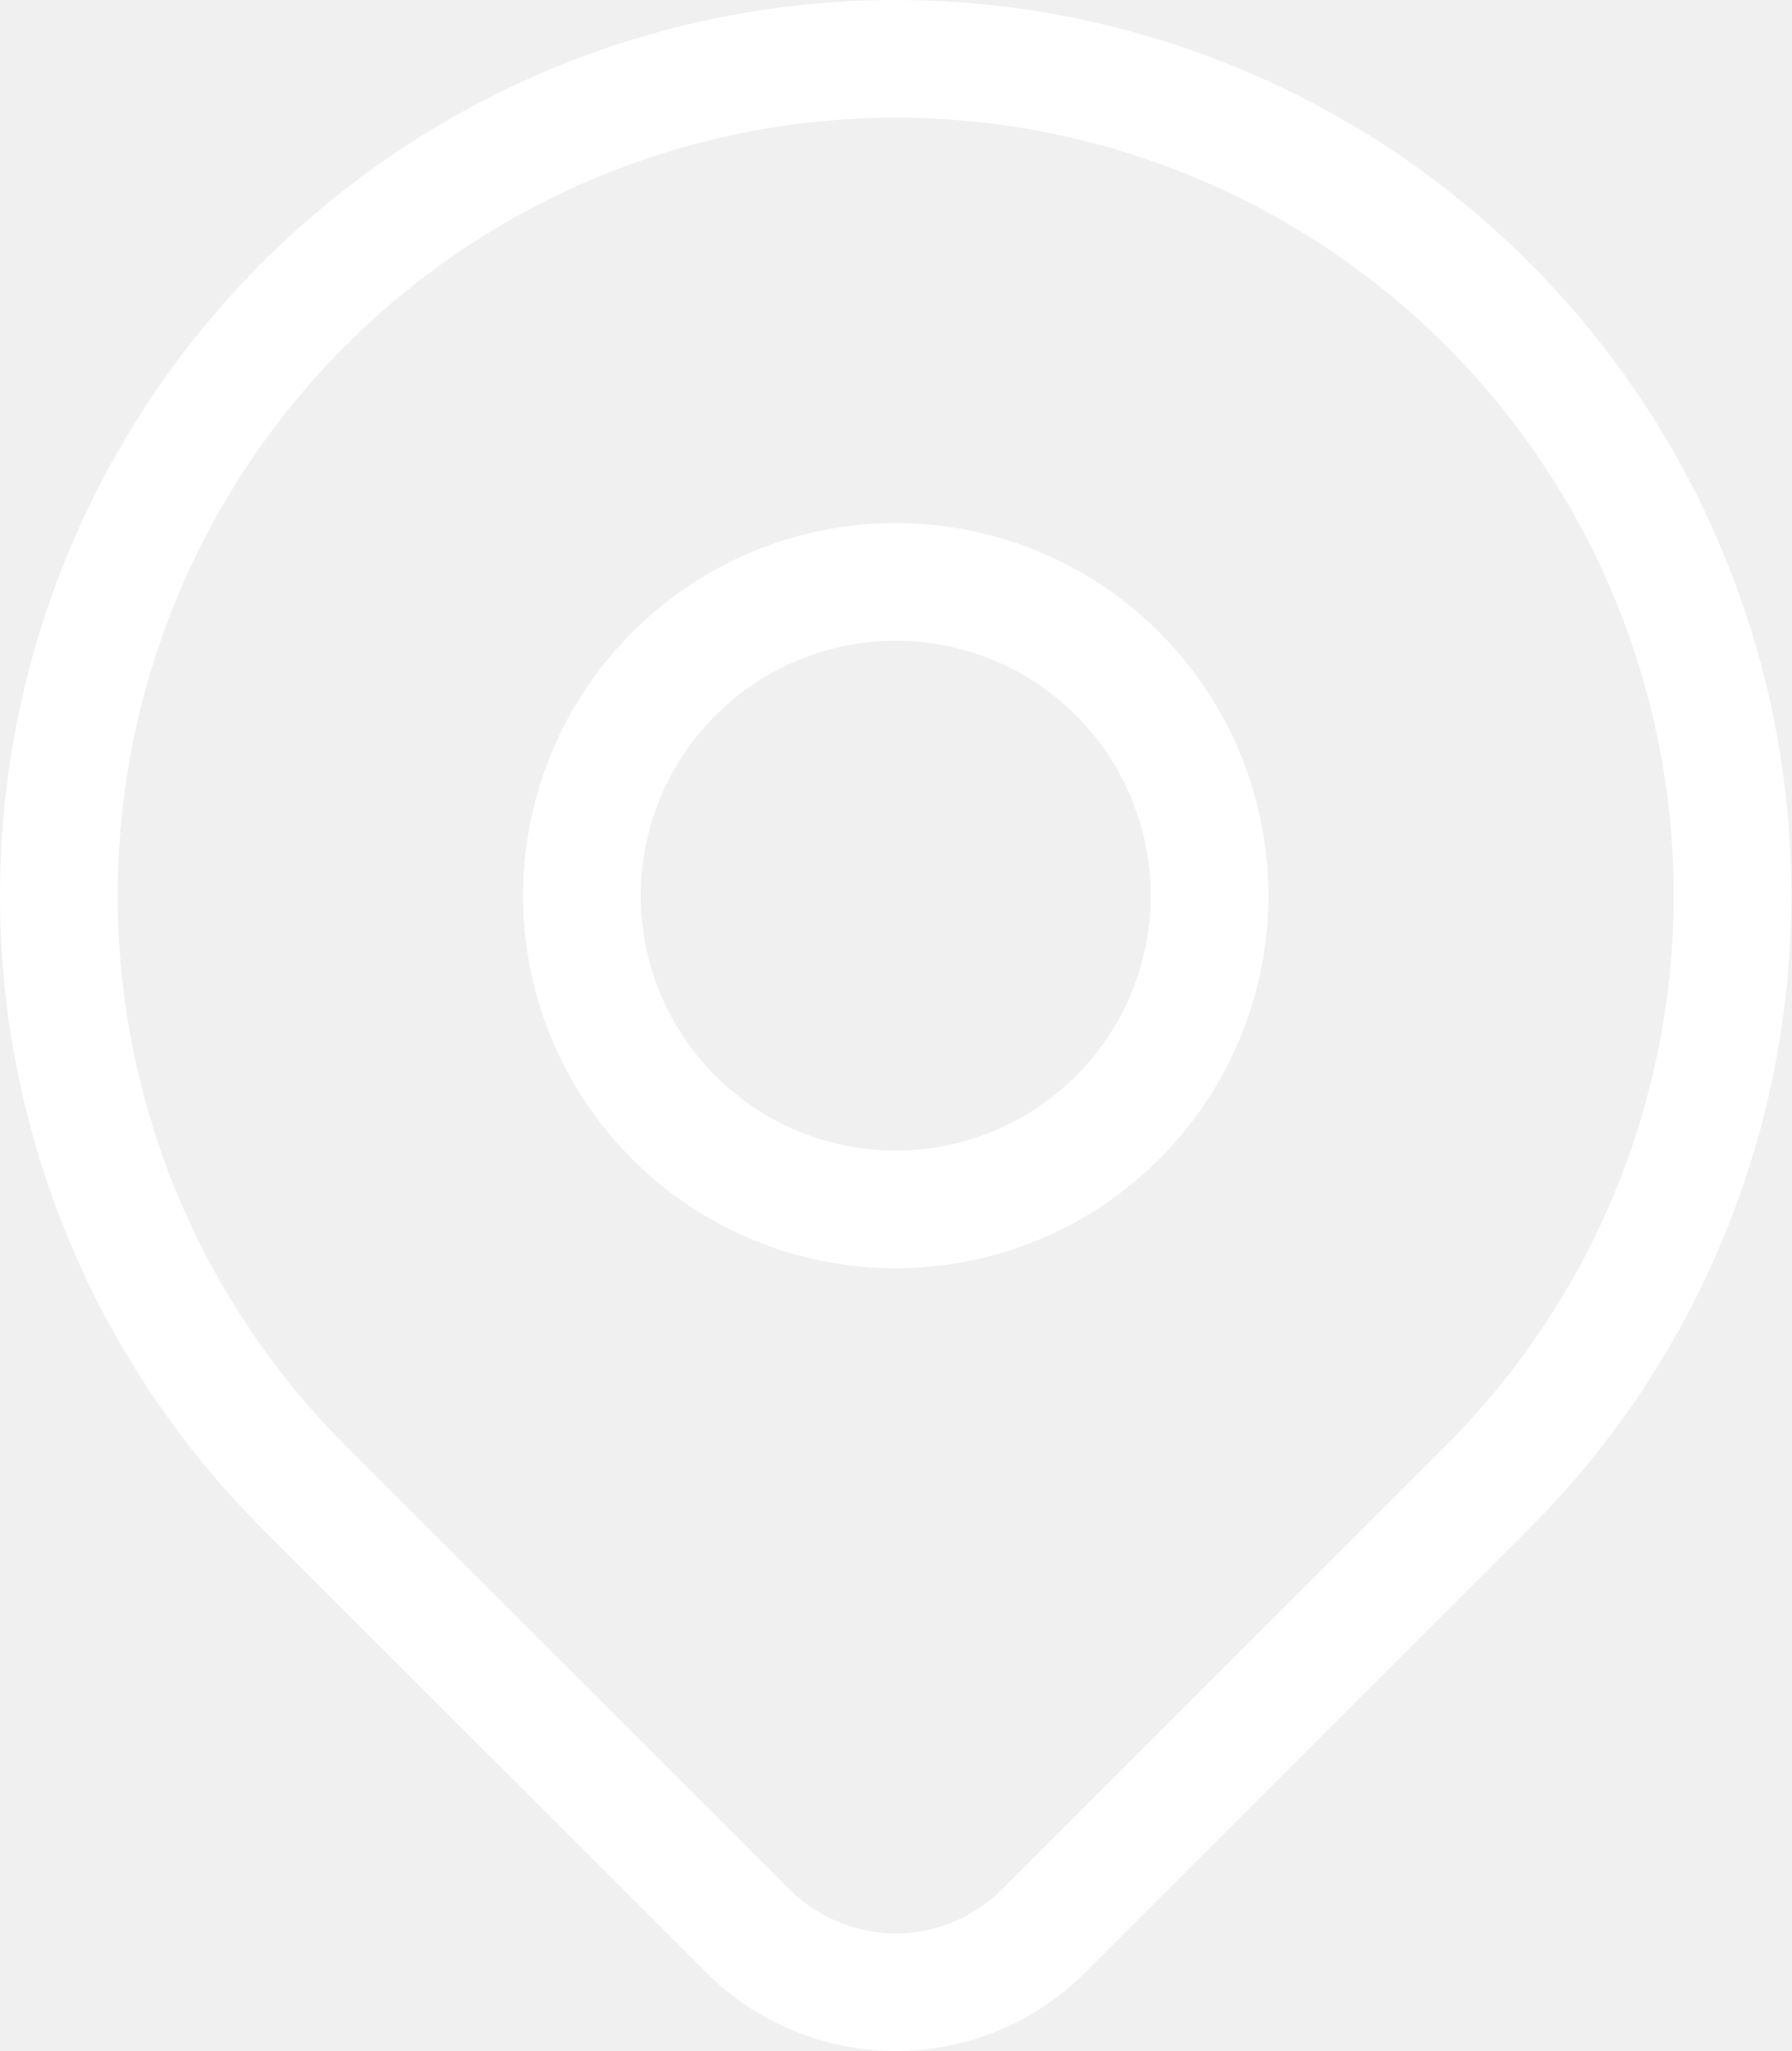
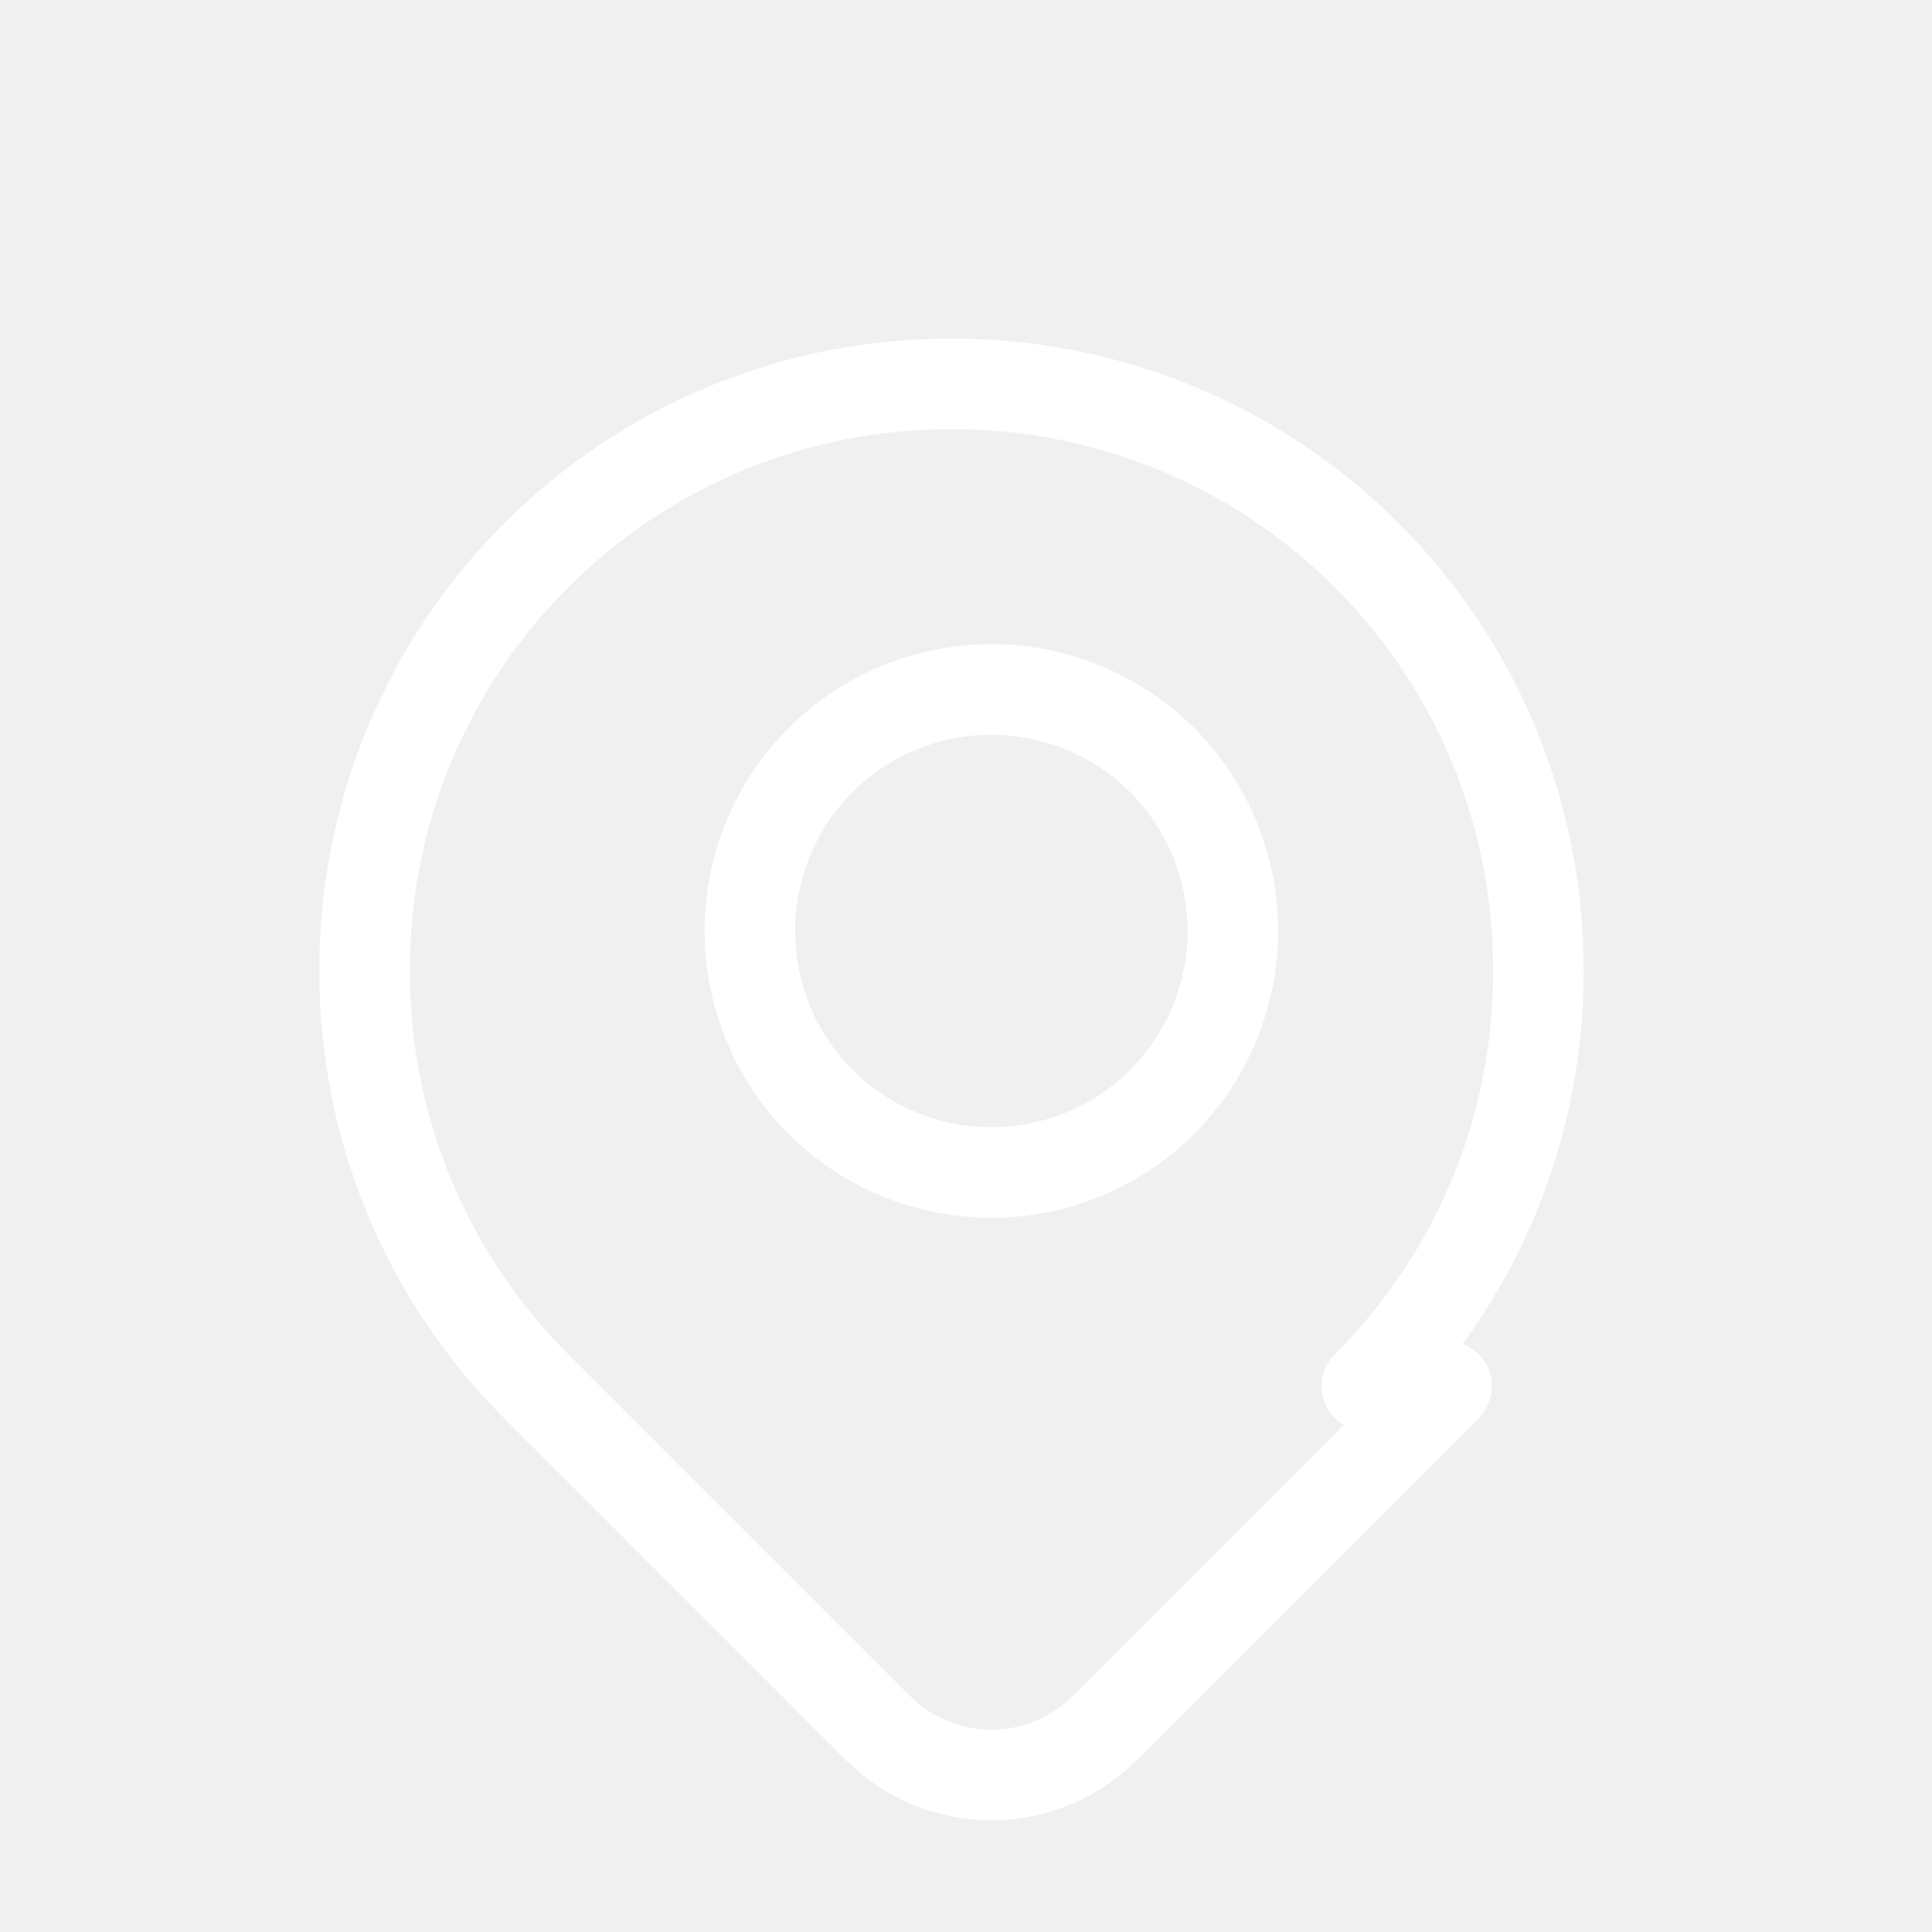
- <svg xmlns="http://www.w3.org/2000/svg" preserveAspectRatio="none" overflow="visible" style="display: block;" width="22.833" height="26.146" viewBox="0 0 22.833 26.146" fill="none">
-   <g id="Group 1171276891">
-     <path id="Vector" d="M7.417 11.418C7.417 12.479 7.838 13.496 8.589 14.246C9.339 14.996 10.356 15.418 11.417 15.418C12.478 15.418 13.495 14.996 14.245 14.246C14.996 13.496 15.417 12.479 15.417 11.418C15.417 10.357 14.996 9.34 14.245 8.59C13.495 7.839 12.478 7.418 11.417 7.418C10.356 7.418 9.339 7.839 8.589 8.59C7.838 9.34 7.417 10.357 7.417 11.418Z" stroke-width="1.5" stroke-linecap="round" stroke-linejoin="round" stroke="white" />
-     <path id="Vector_2" d="M18.959 18.959L13.302 24.616C12.802 25.116 12.124 25.396 11.417 25.396C10.711 25.396 10.033 25.116 9.533 24.616L3.874 18.959C2.382 17.467 1.366 15.566 0.955 13.497C0.543 11.428 0.755 9.284 1.562 7.335C2.369 5.386 3.737 3.72 5.491 2.548C7.245 1.376 9.307 0.75 11.417 0.75C13.526 0.75 15.589 1.376 17.343 2.548C19.097 3.72 20.464 5.386 21.271 7.335C22.079 9.284 22.29 11.428 21.878 13.497C21.467 15.566 20.451 17.467 18.959 18.959Z" stroke-width="1.5" stroke-linecap="round" stroke-linejoin="round" stroke="white" />
-   </g>
+ <svg xmlns="http://www.w3.org/2000/svg" width="32" height="32" viewBox="0 0 32 32" fill="none" aria-hidden="true">
+   <path d="M12.42 15.42c0 1.06.42 2.08 1.17 2.83.75.75 1.77 1.17 2.83 1.17s2.08-.42 2.83-1.17c.75-.75 1.17-1.77 1.17-2.83s-.42-2.08-1.17-2.83c-.75-.75-1.77-1.17-2.83-1.17s-2.08.42-2.83 1.17c-.75.75-1.17 1.77-1.17 2.83Z" stroke="#fff" stroke-width="1.5" stroke-linecap="round" stroke-linejoin="round" />
+   <path d="M23.96 22.96 18.3 28.62c-.5.5-1.18.78-1.88.78s-1.38-.28-1.88-.78l-5.66-5.66a9.67 9.67 0 0 1-2.84-6.88 9.67 9.67 0 0 1 2.84-6.88 9.67 9.67 0 0 1 6.88-2.84 9.67 9.67 0 0 1 6.88 2.84 9.67 9.67 0 0 1 2.84 6.88 9.67 9.67 0 0 1-2.84 6.88Z" stroke="#fff" stroke-width="1.5" stroke-linecap="round" stroke-linejoin="round" />
</svg>
